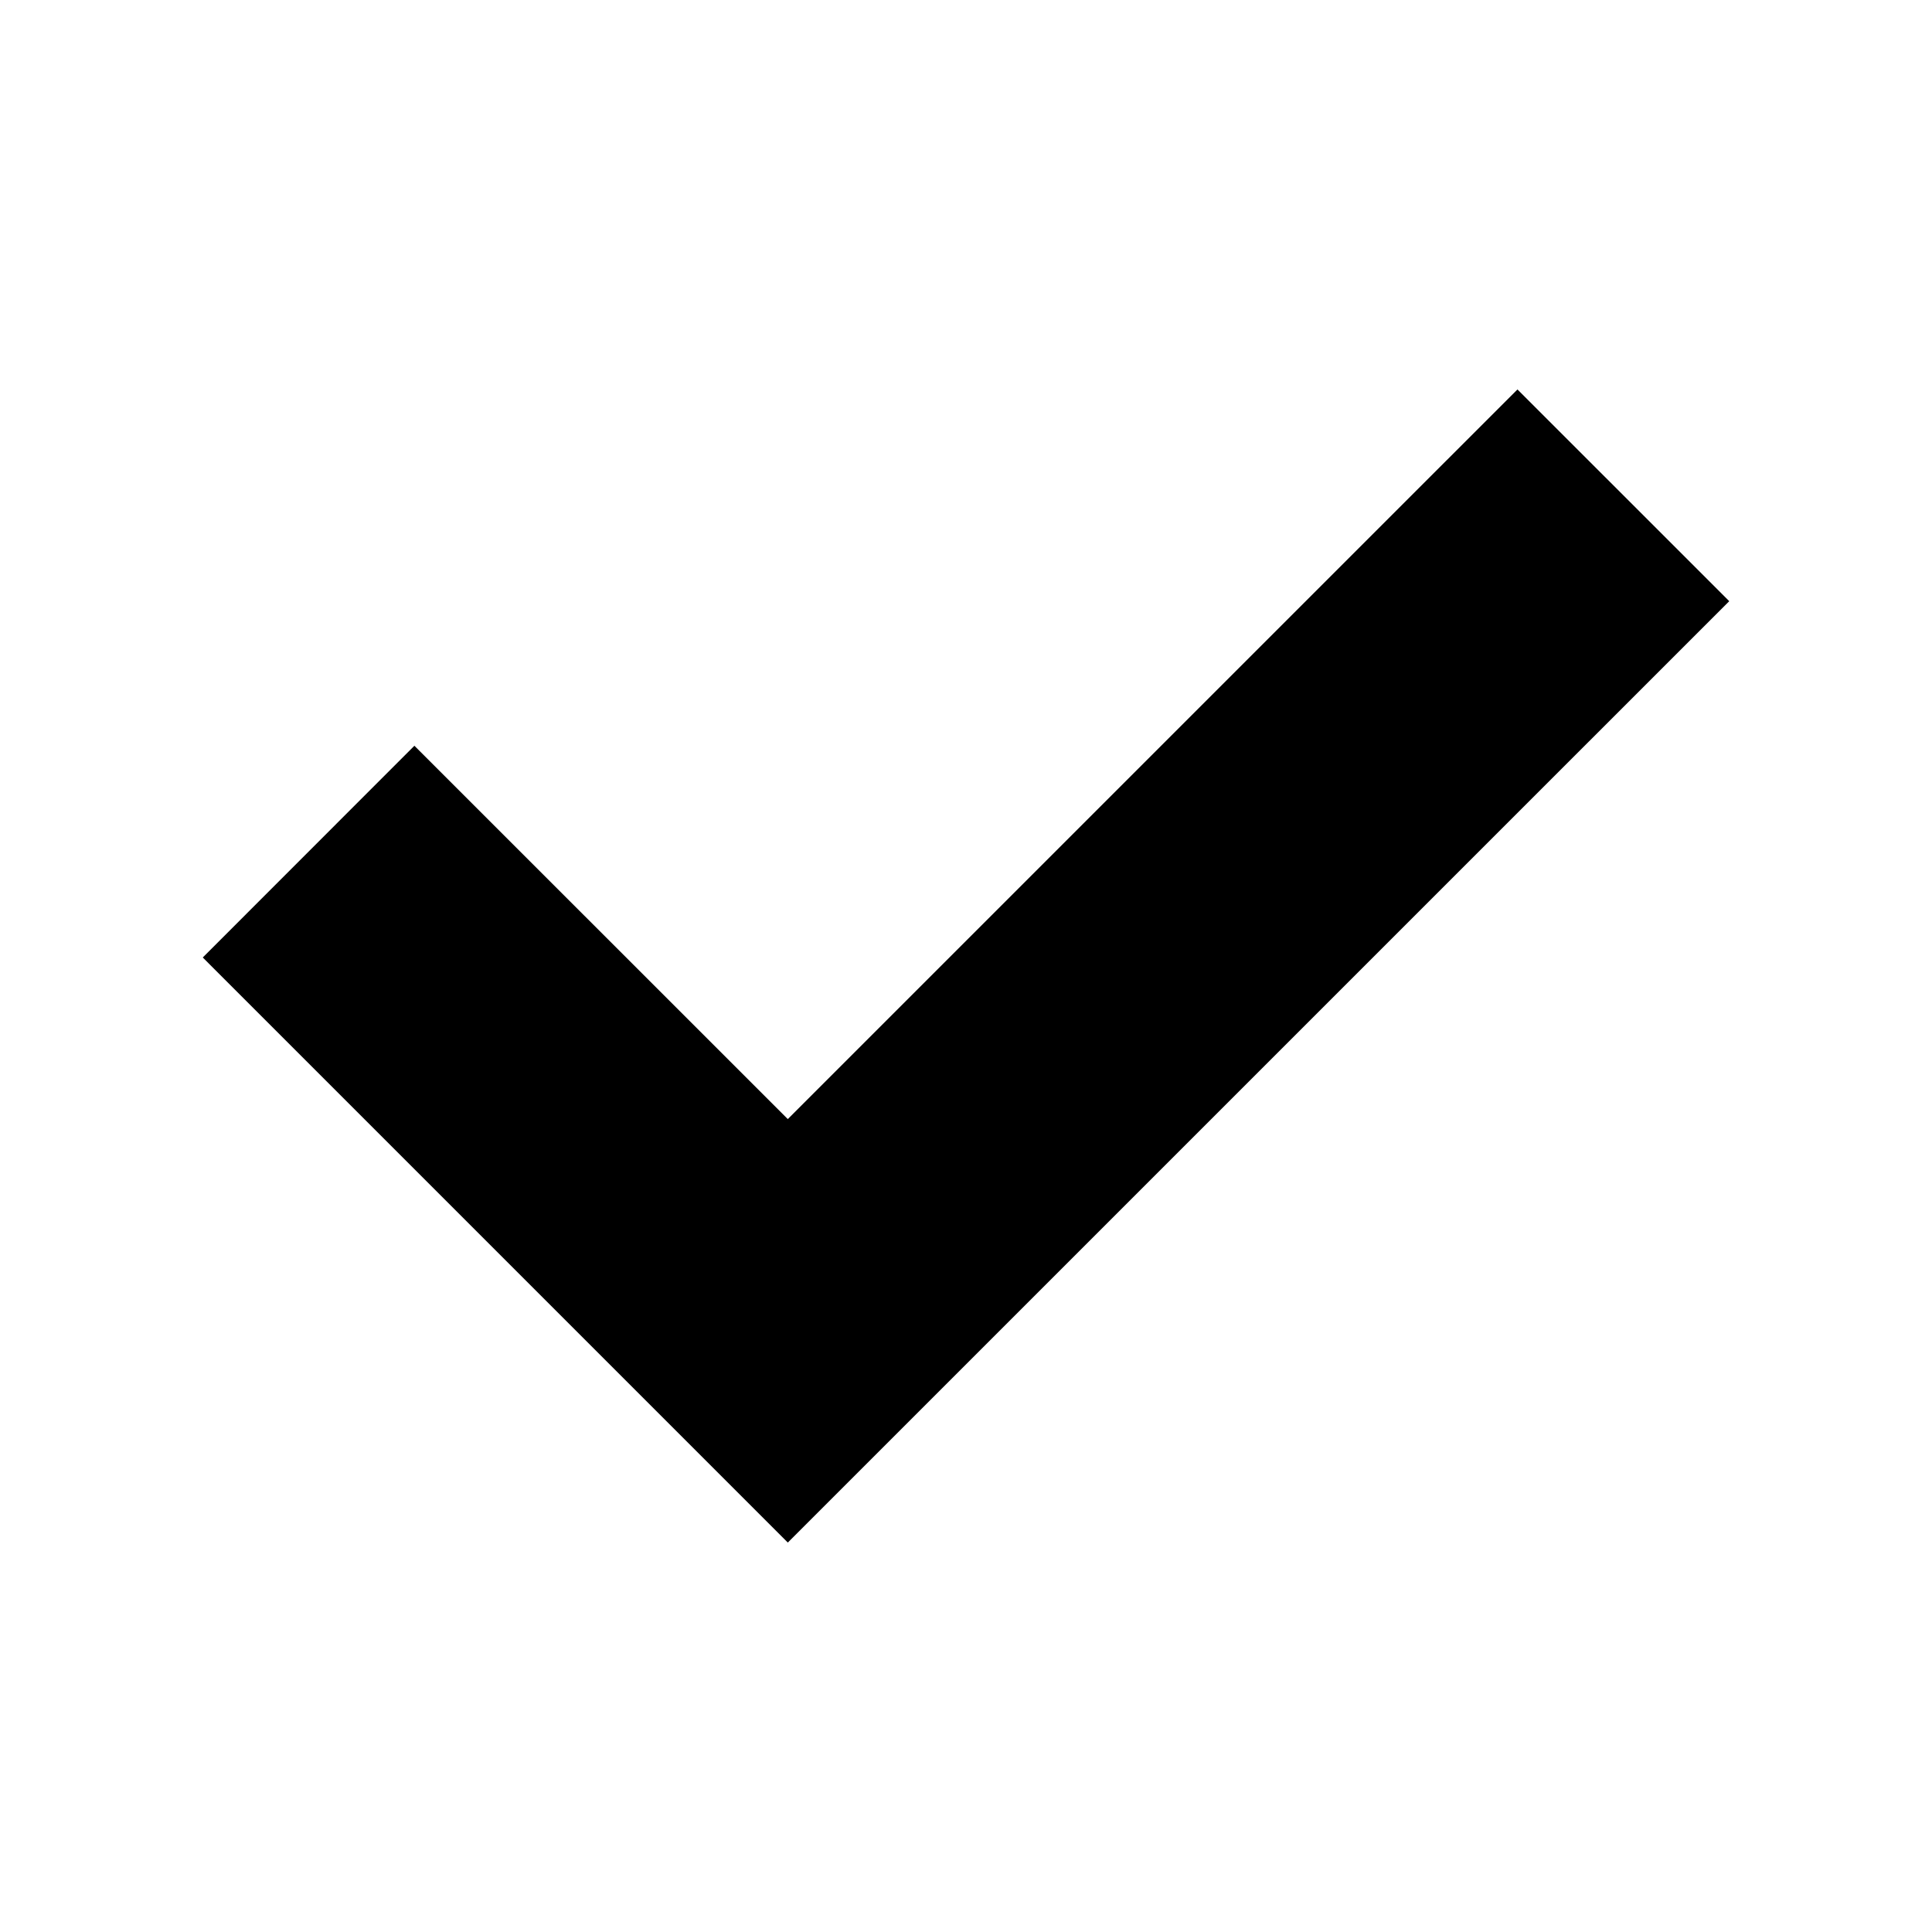
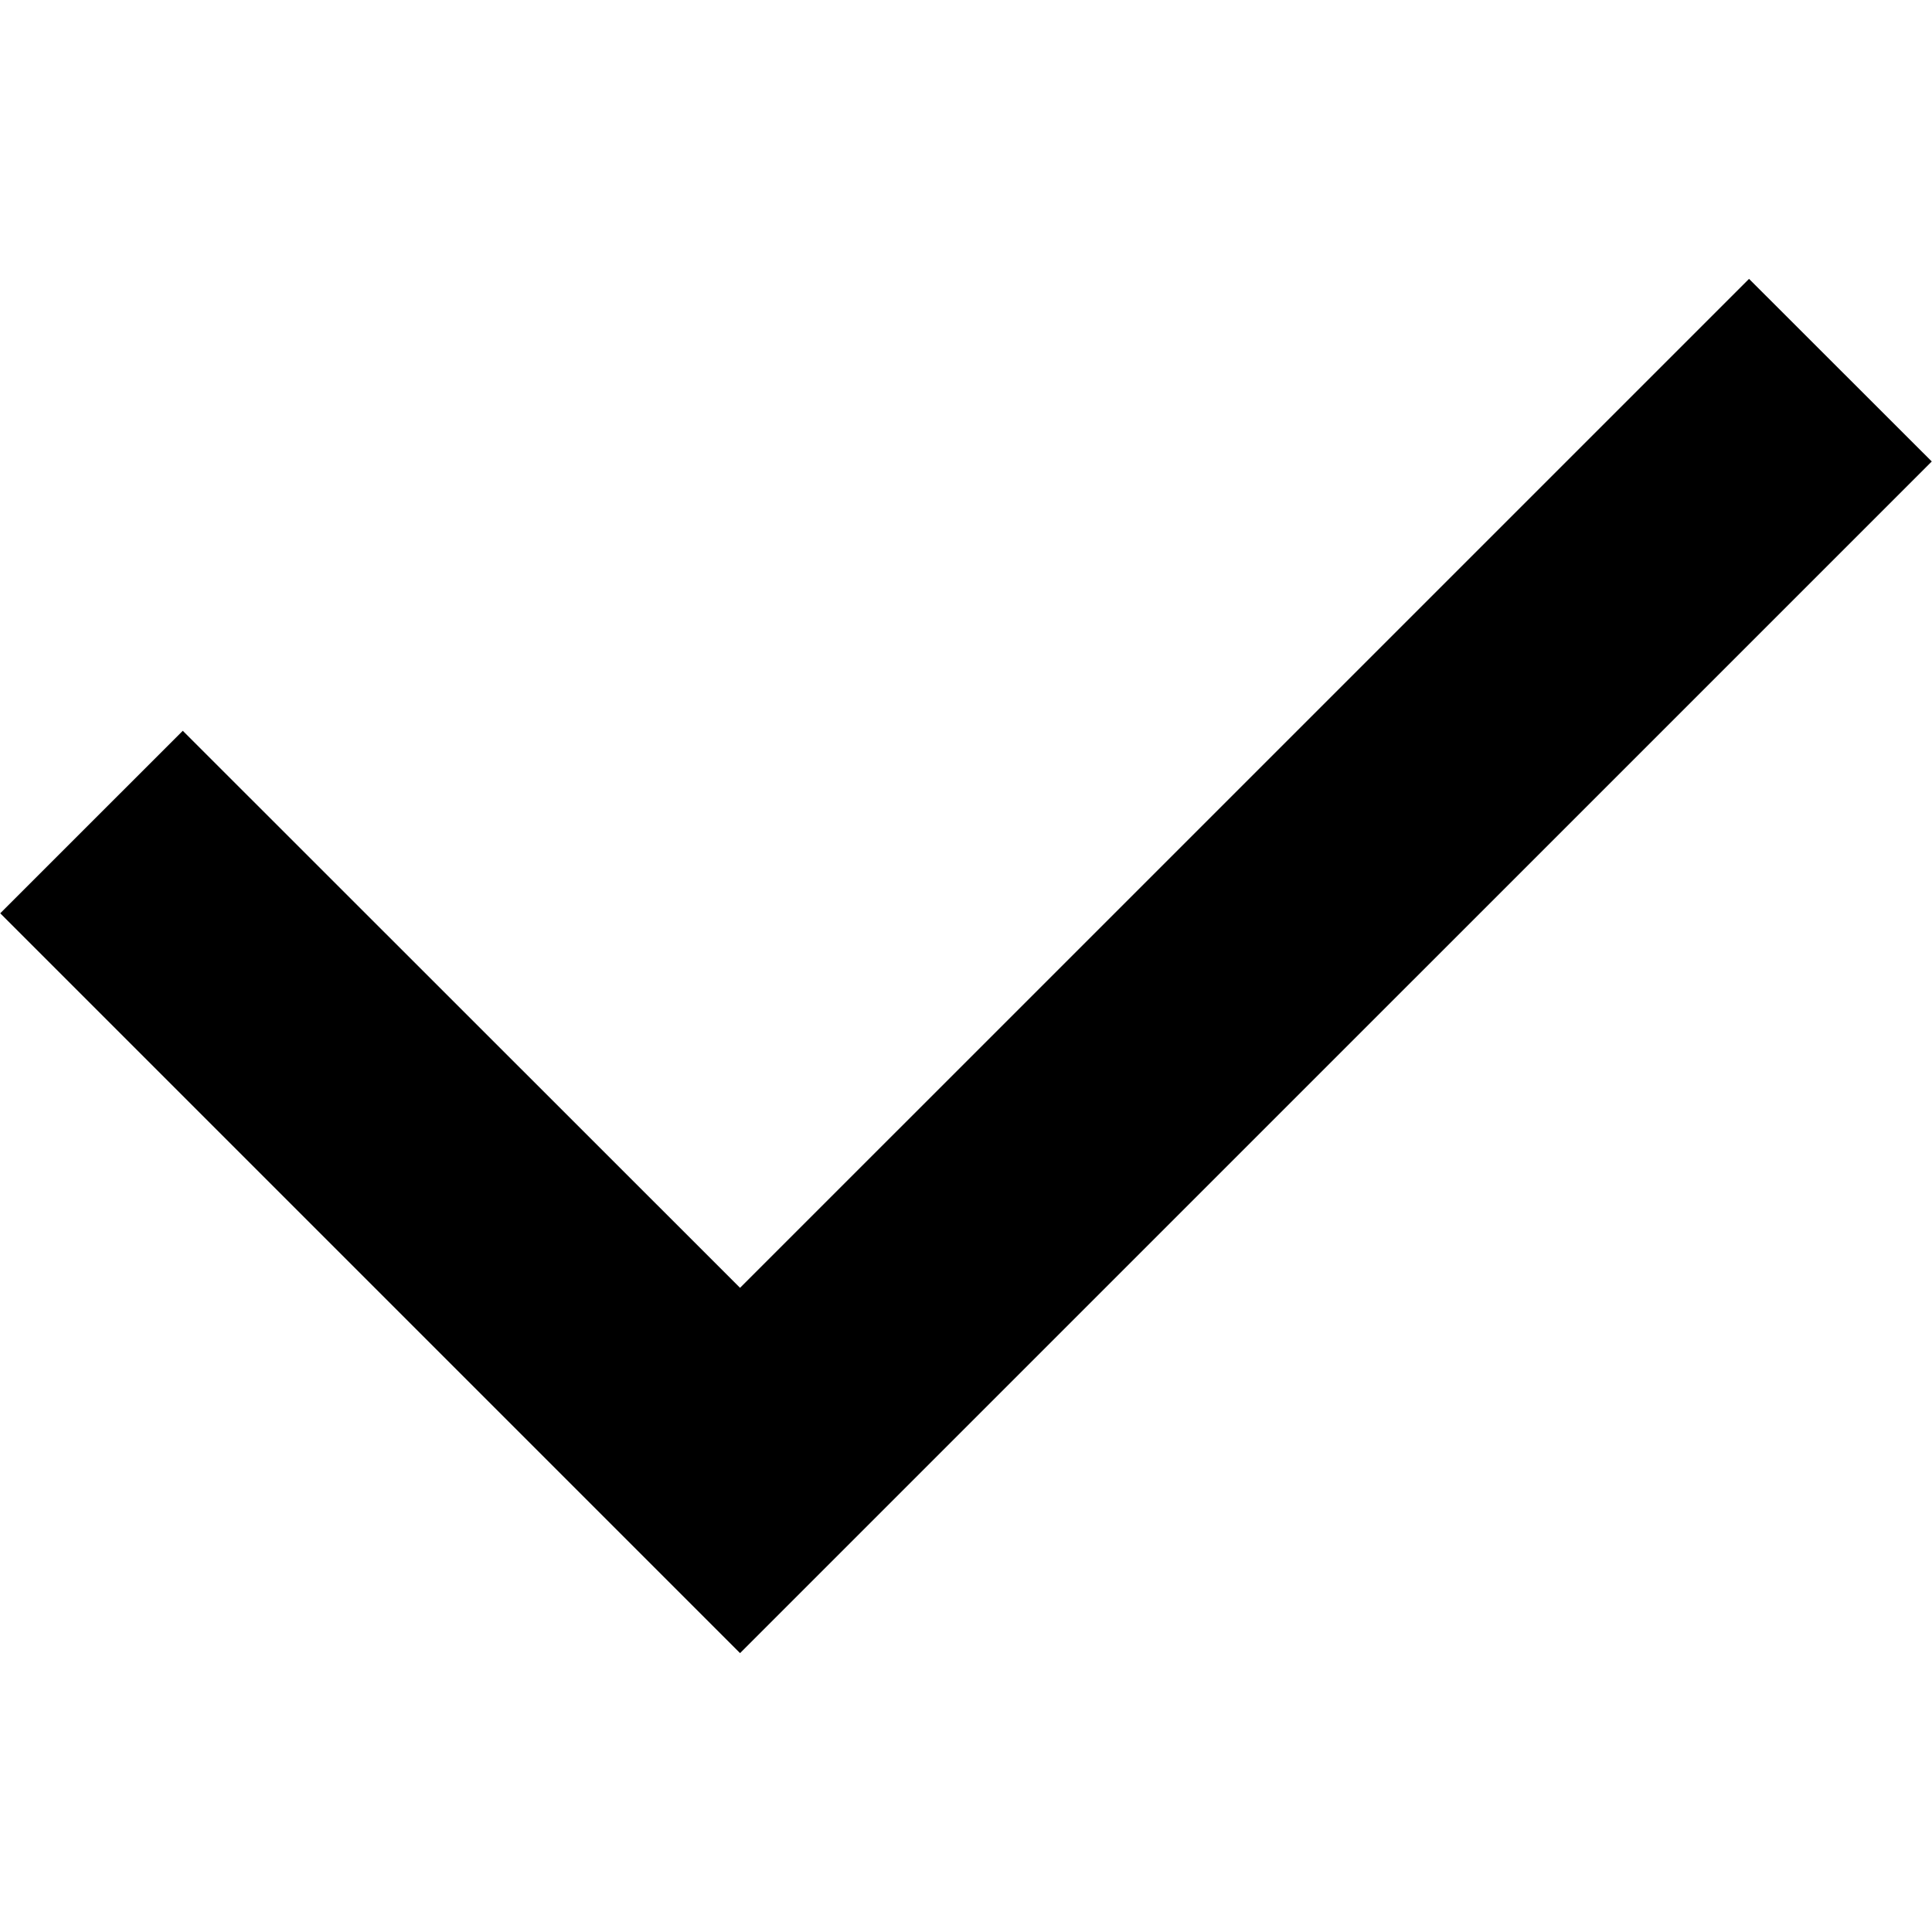
<svg xmlns="http://www.w3.org/2000/svg" version="1.1" id="flexicon" x="0px" y="0px" width="64px" height="64px" viewBox="0 0 64 64" enable-background="new 0 0 64 64" xml:space="preserve">
-   <polygon points="26.097,51.099 57.283,19.915 50.268,12.901 26.097,37.071 13.727,24.704 6.717,31.718 " />
+   <polygon points="0.008,30.254 6.055,24.208 24.515,42.661 57.939,9.238 63.992,15.287 24.515,54.762 " />
</svg>
